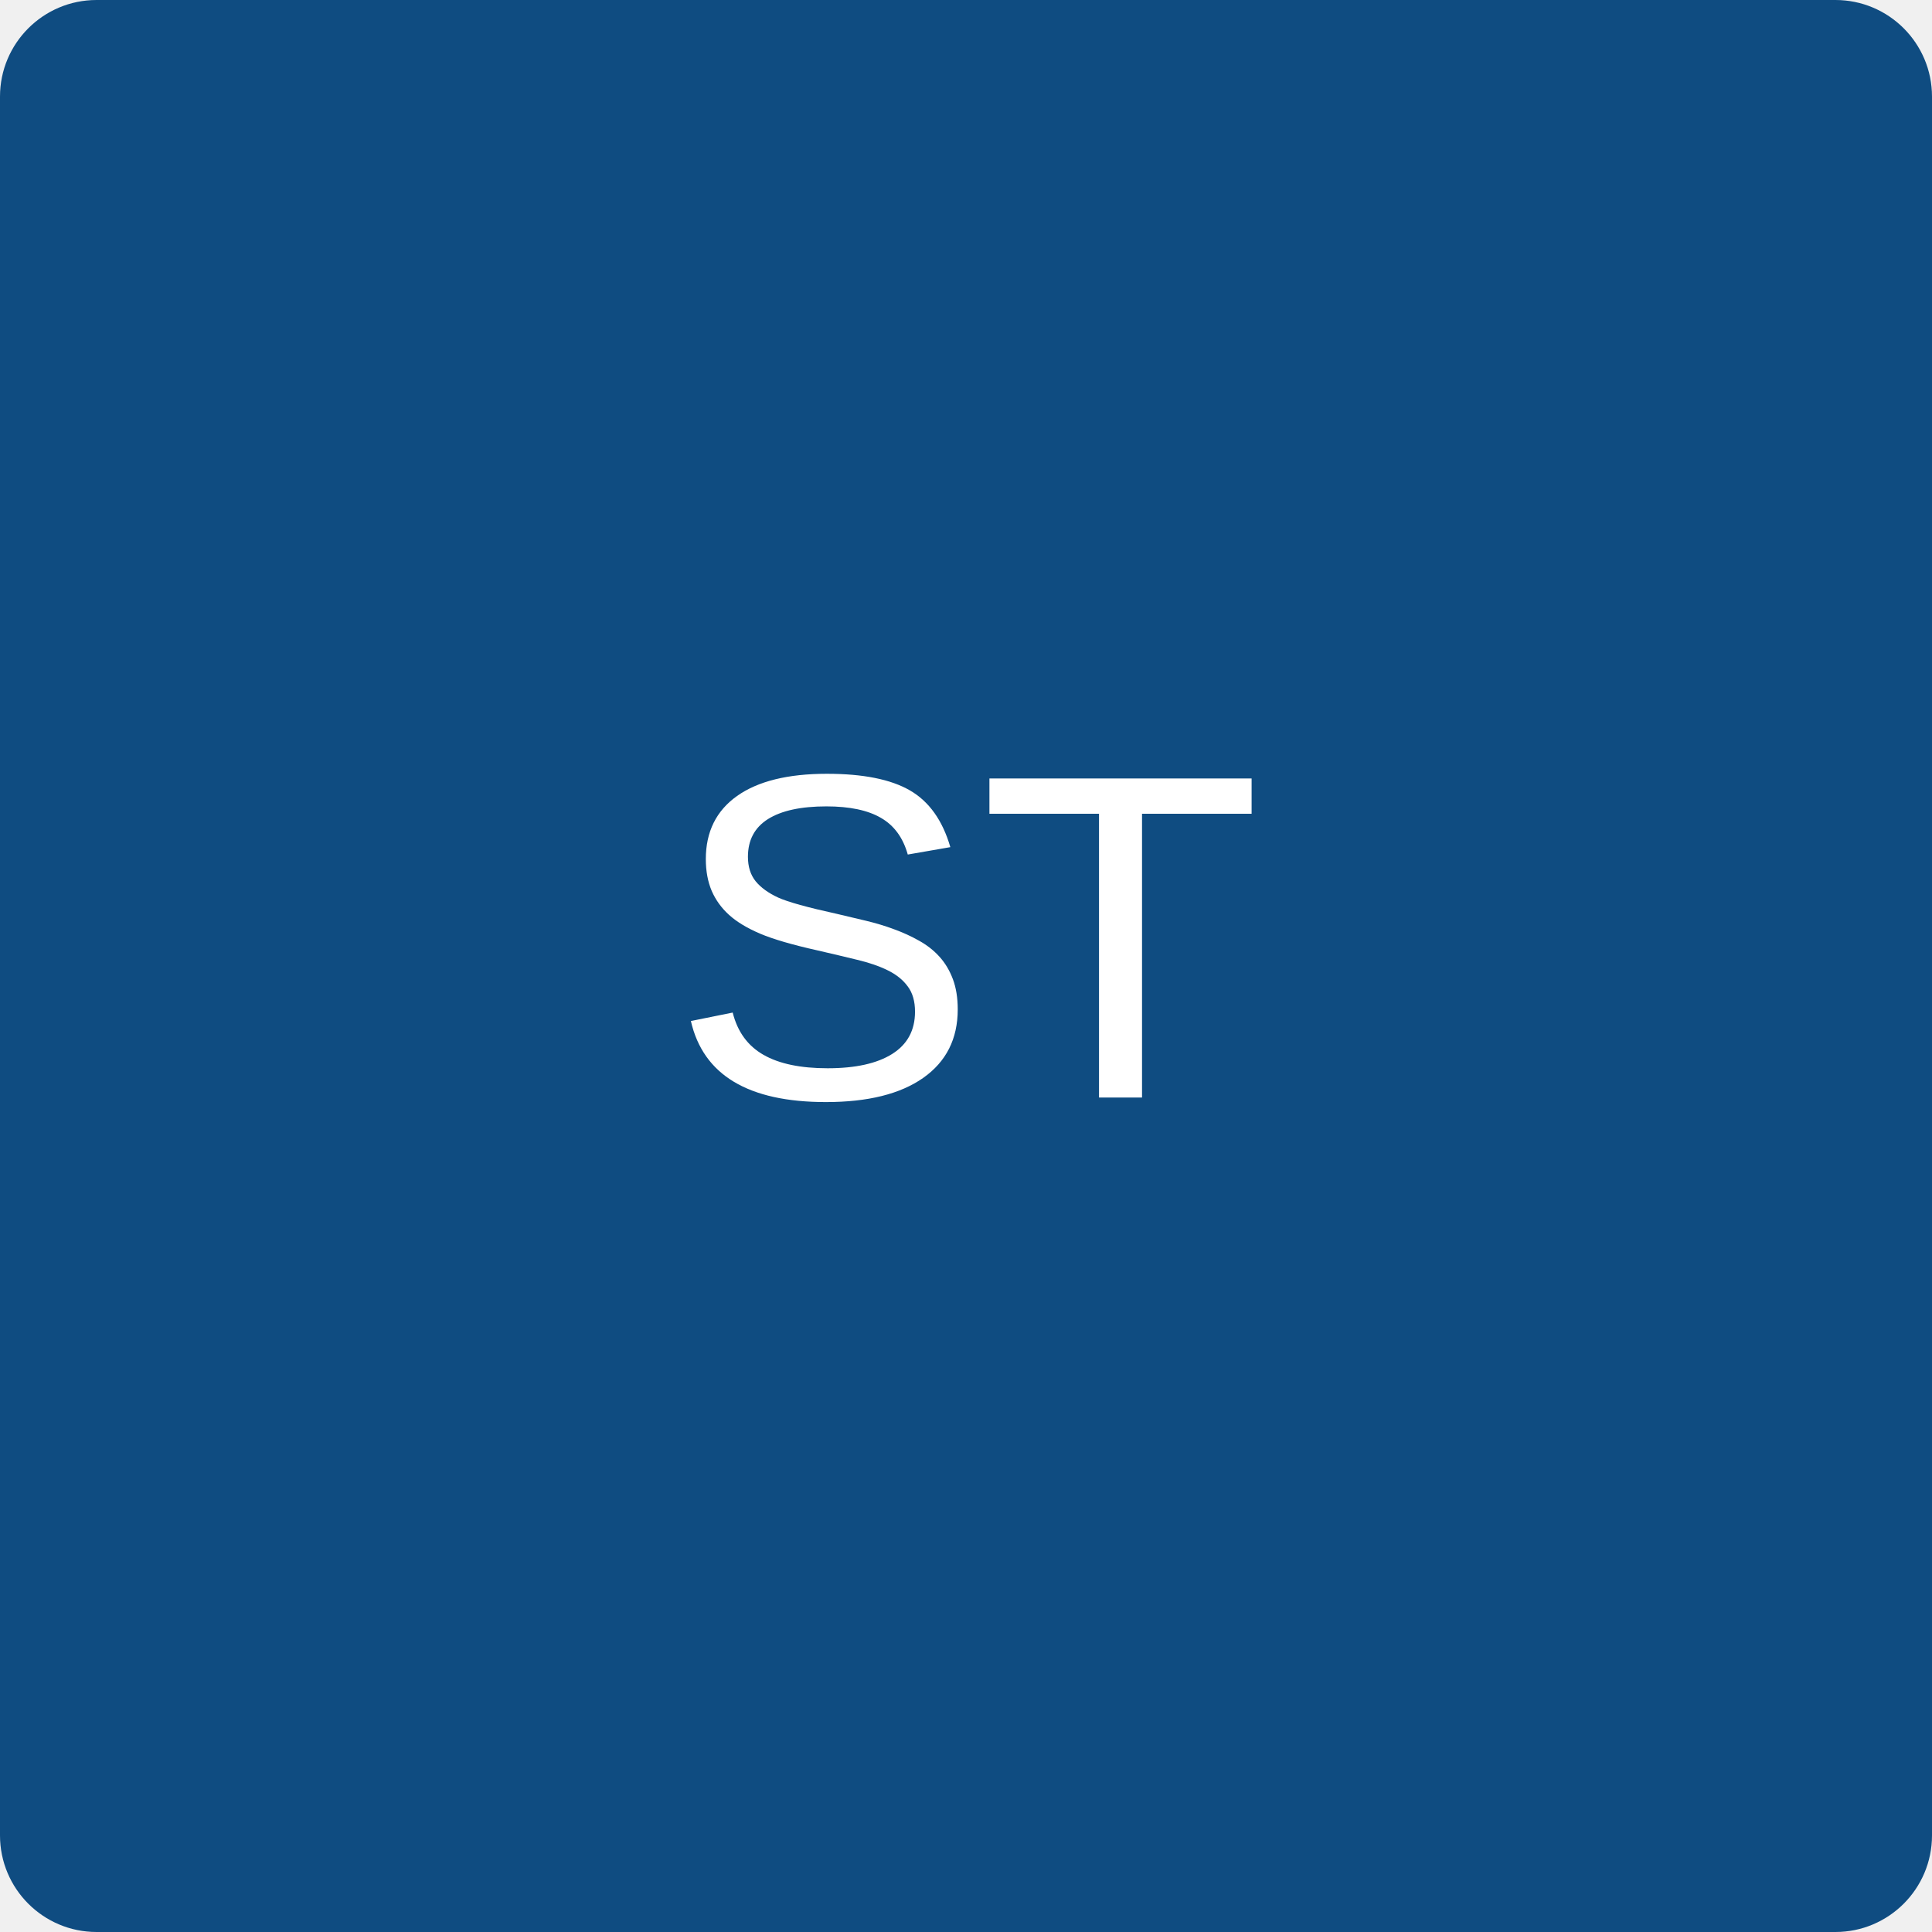
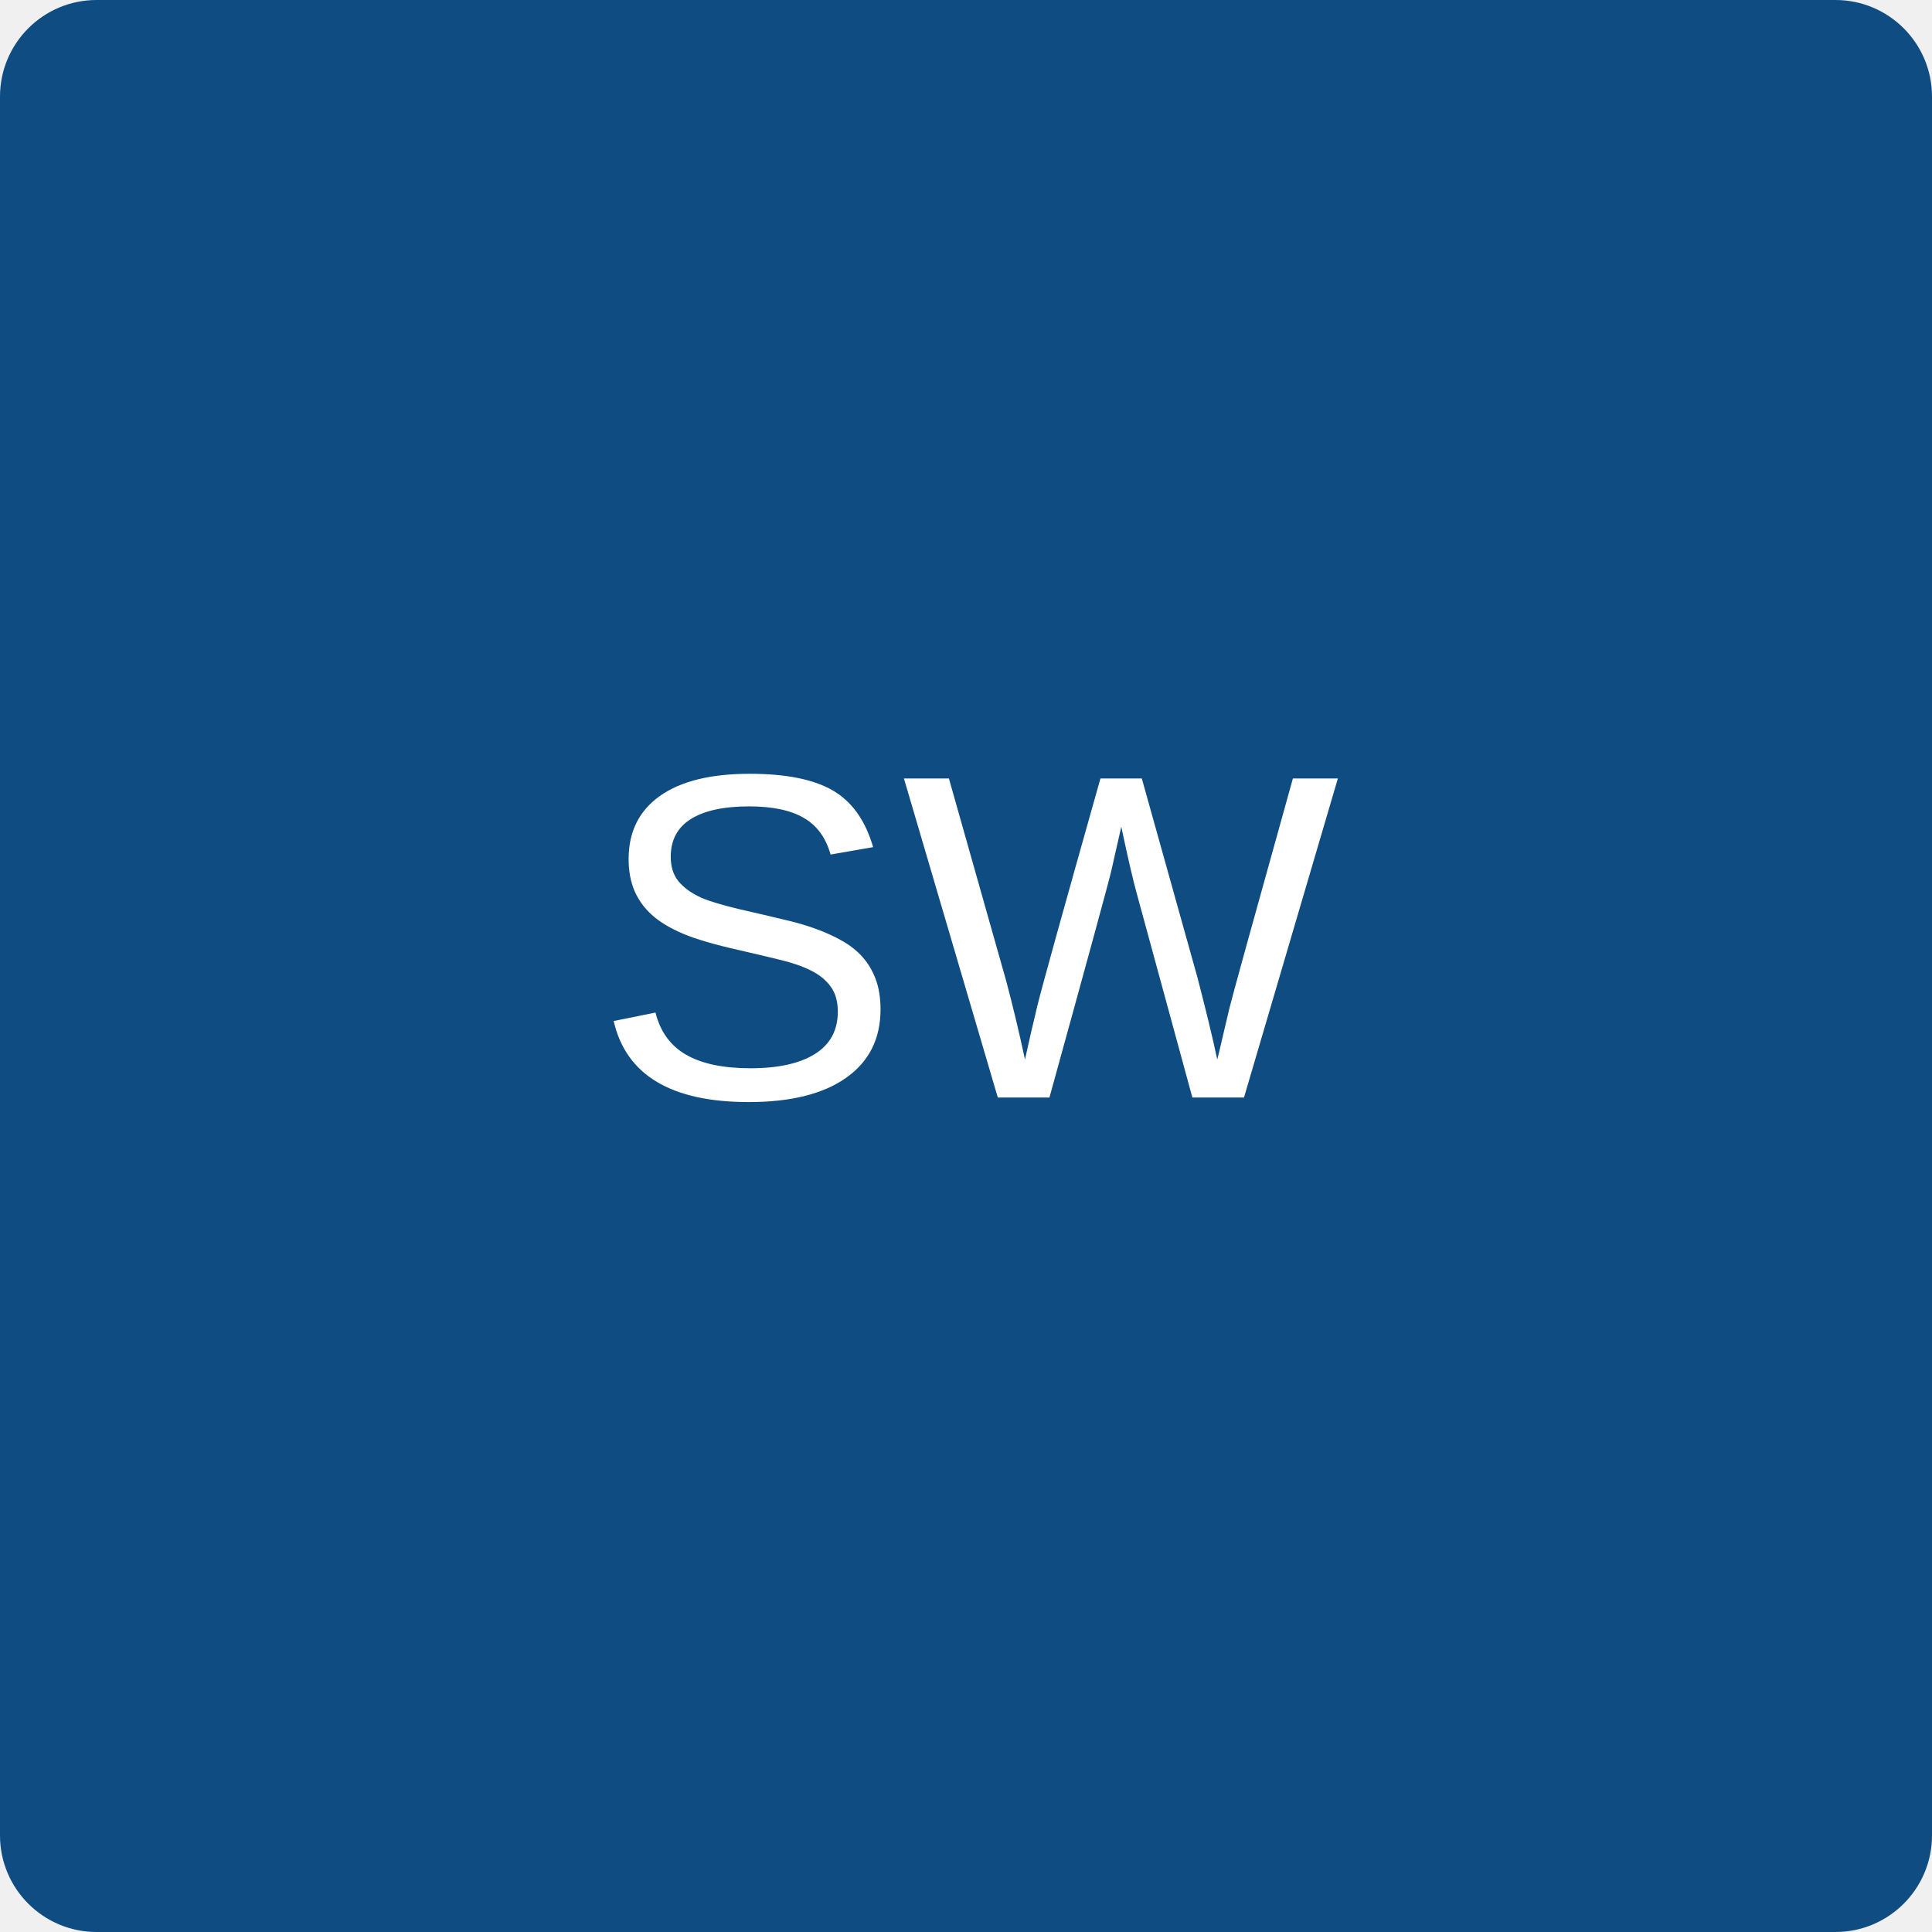
<svg xmlns="http://www.w3.org/2000/svg" viewBox="0 0 200 200">
  <rect width="100%" height="100%" fill="#0F4C81" rx="10" />
  <text x="50%" y="50%" fill="#ffffff" font-size="48" font-family="Arial, sans-serif" text-anchor="middle" dominant-baseline="middle">
-     ST
+     SW
  </text>
</svg>
